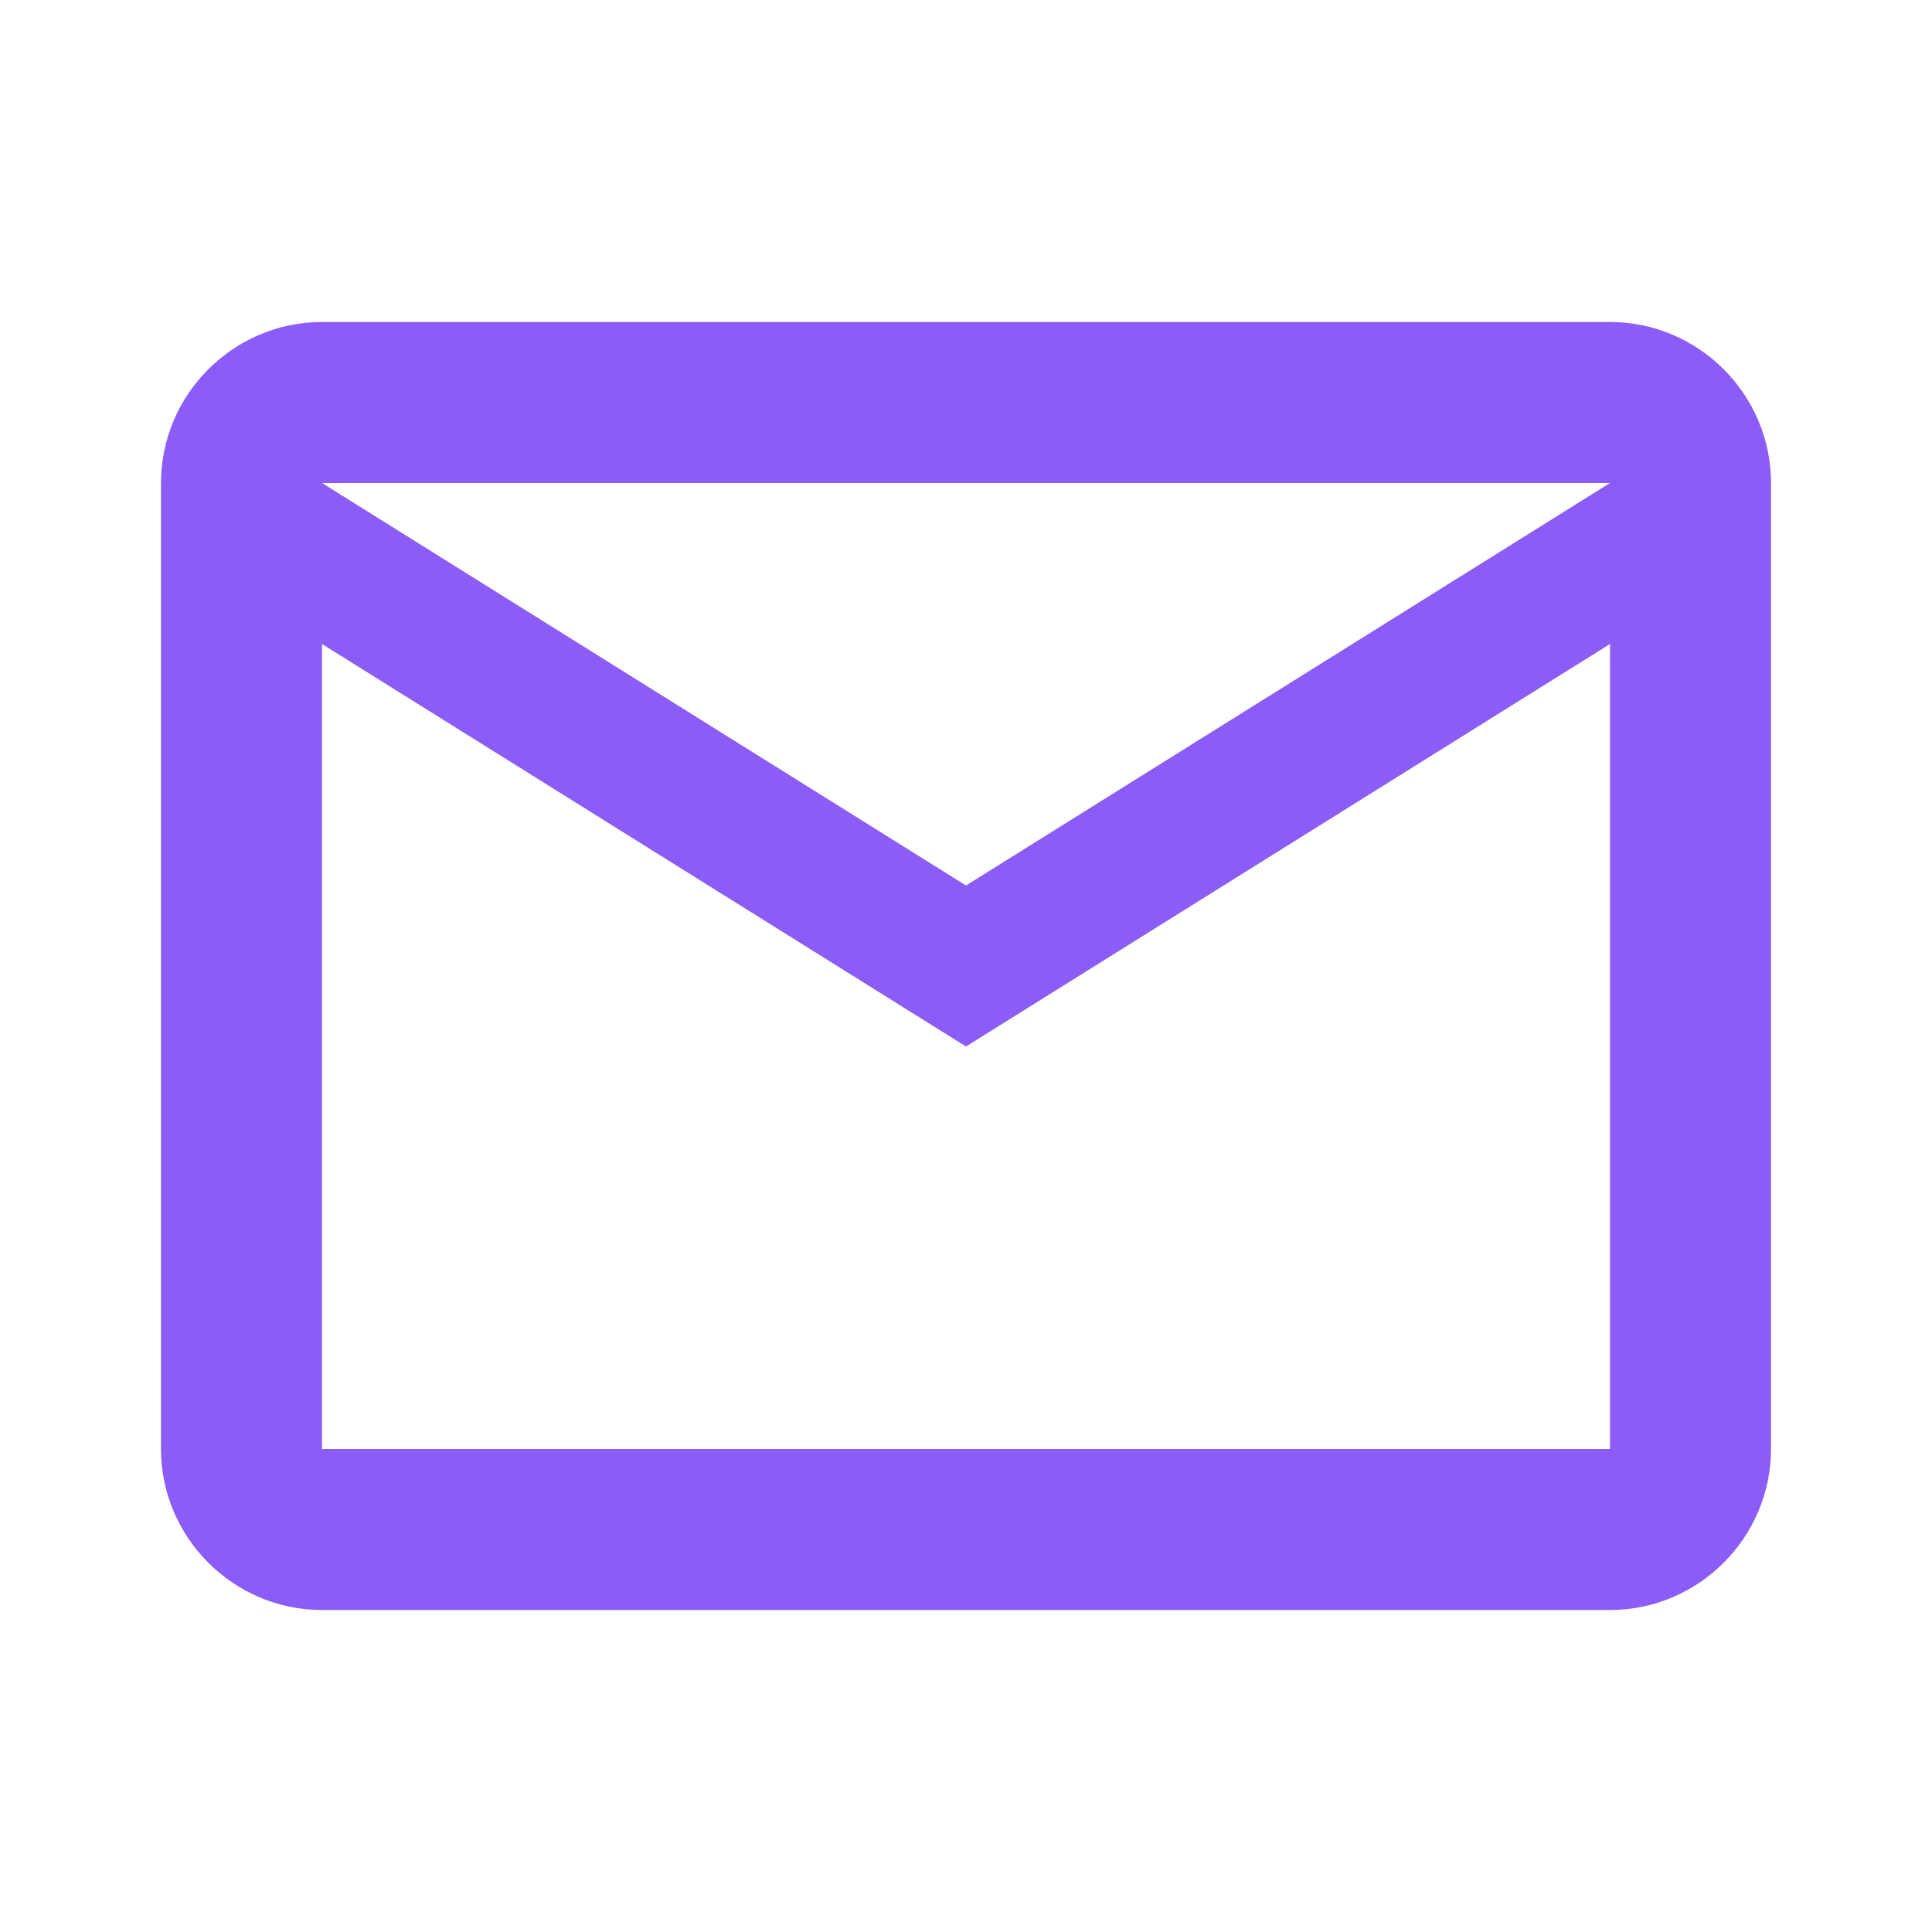
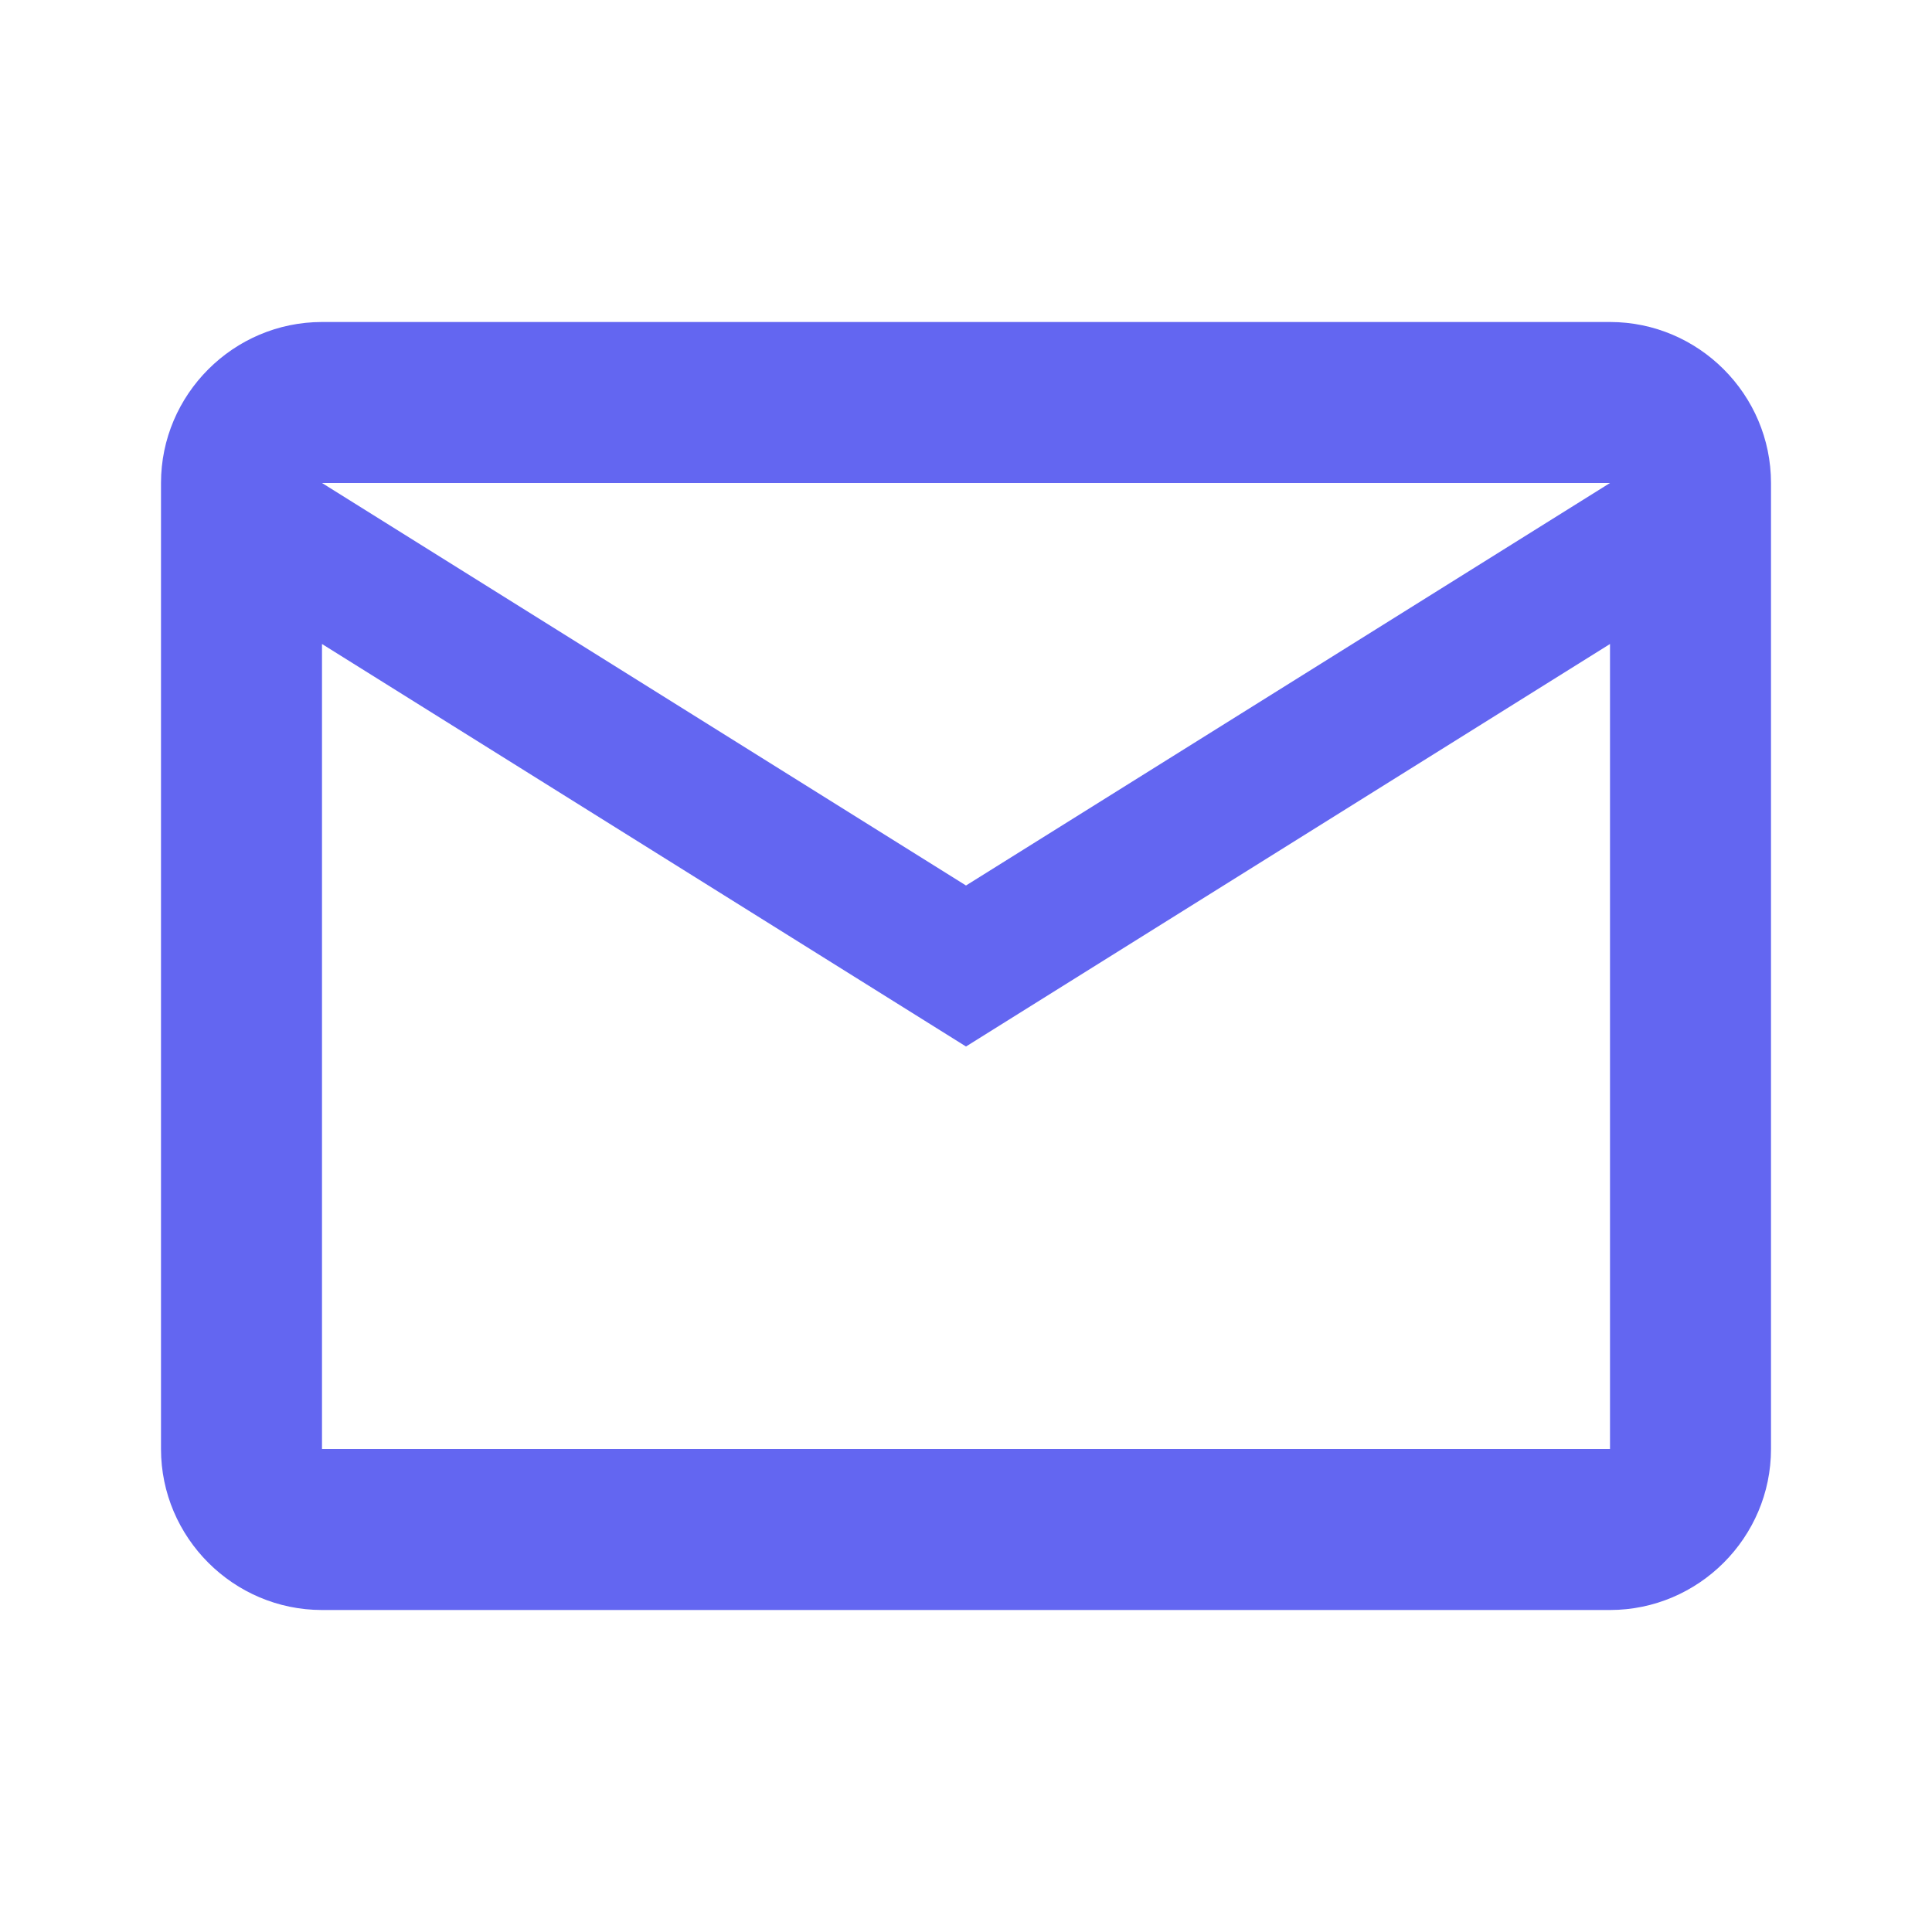
- <svg xmlns="http://www.w3.org/2000/svg" height="24px" viewBox="0 0 24 24" width="24px" fill="#8b5cf6">
+ <svg xmlns="http://www.w3.org/2000/svg" height="24px" viewBox="0 0 24 24" width="24px" fill="#6366f1">
  <path d="M0 0h24v24H0V0z" fill="none" />
  <path d="M22 6c0-1.1-.9-2-2-2H4c-1.1 0-2 .9-2 2v12c0 1.1.9 2 2 2h16c1.1 0 2-.9 2-2V6zm-2 0l-8 5-8-5h16zm0 12H4V8l8 5 8-5v10z" />
</svg>
